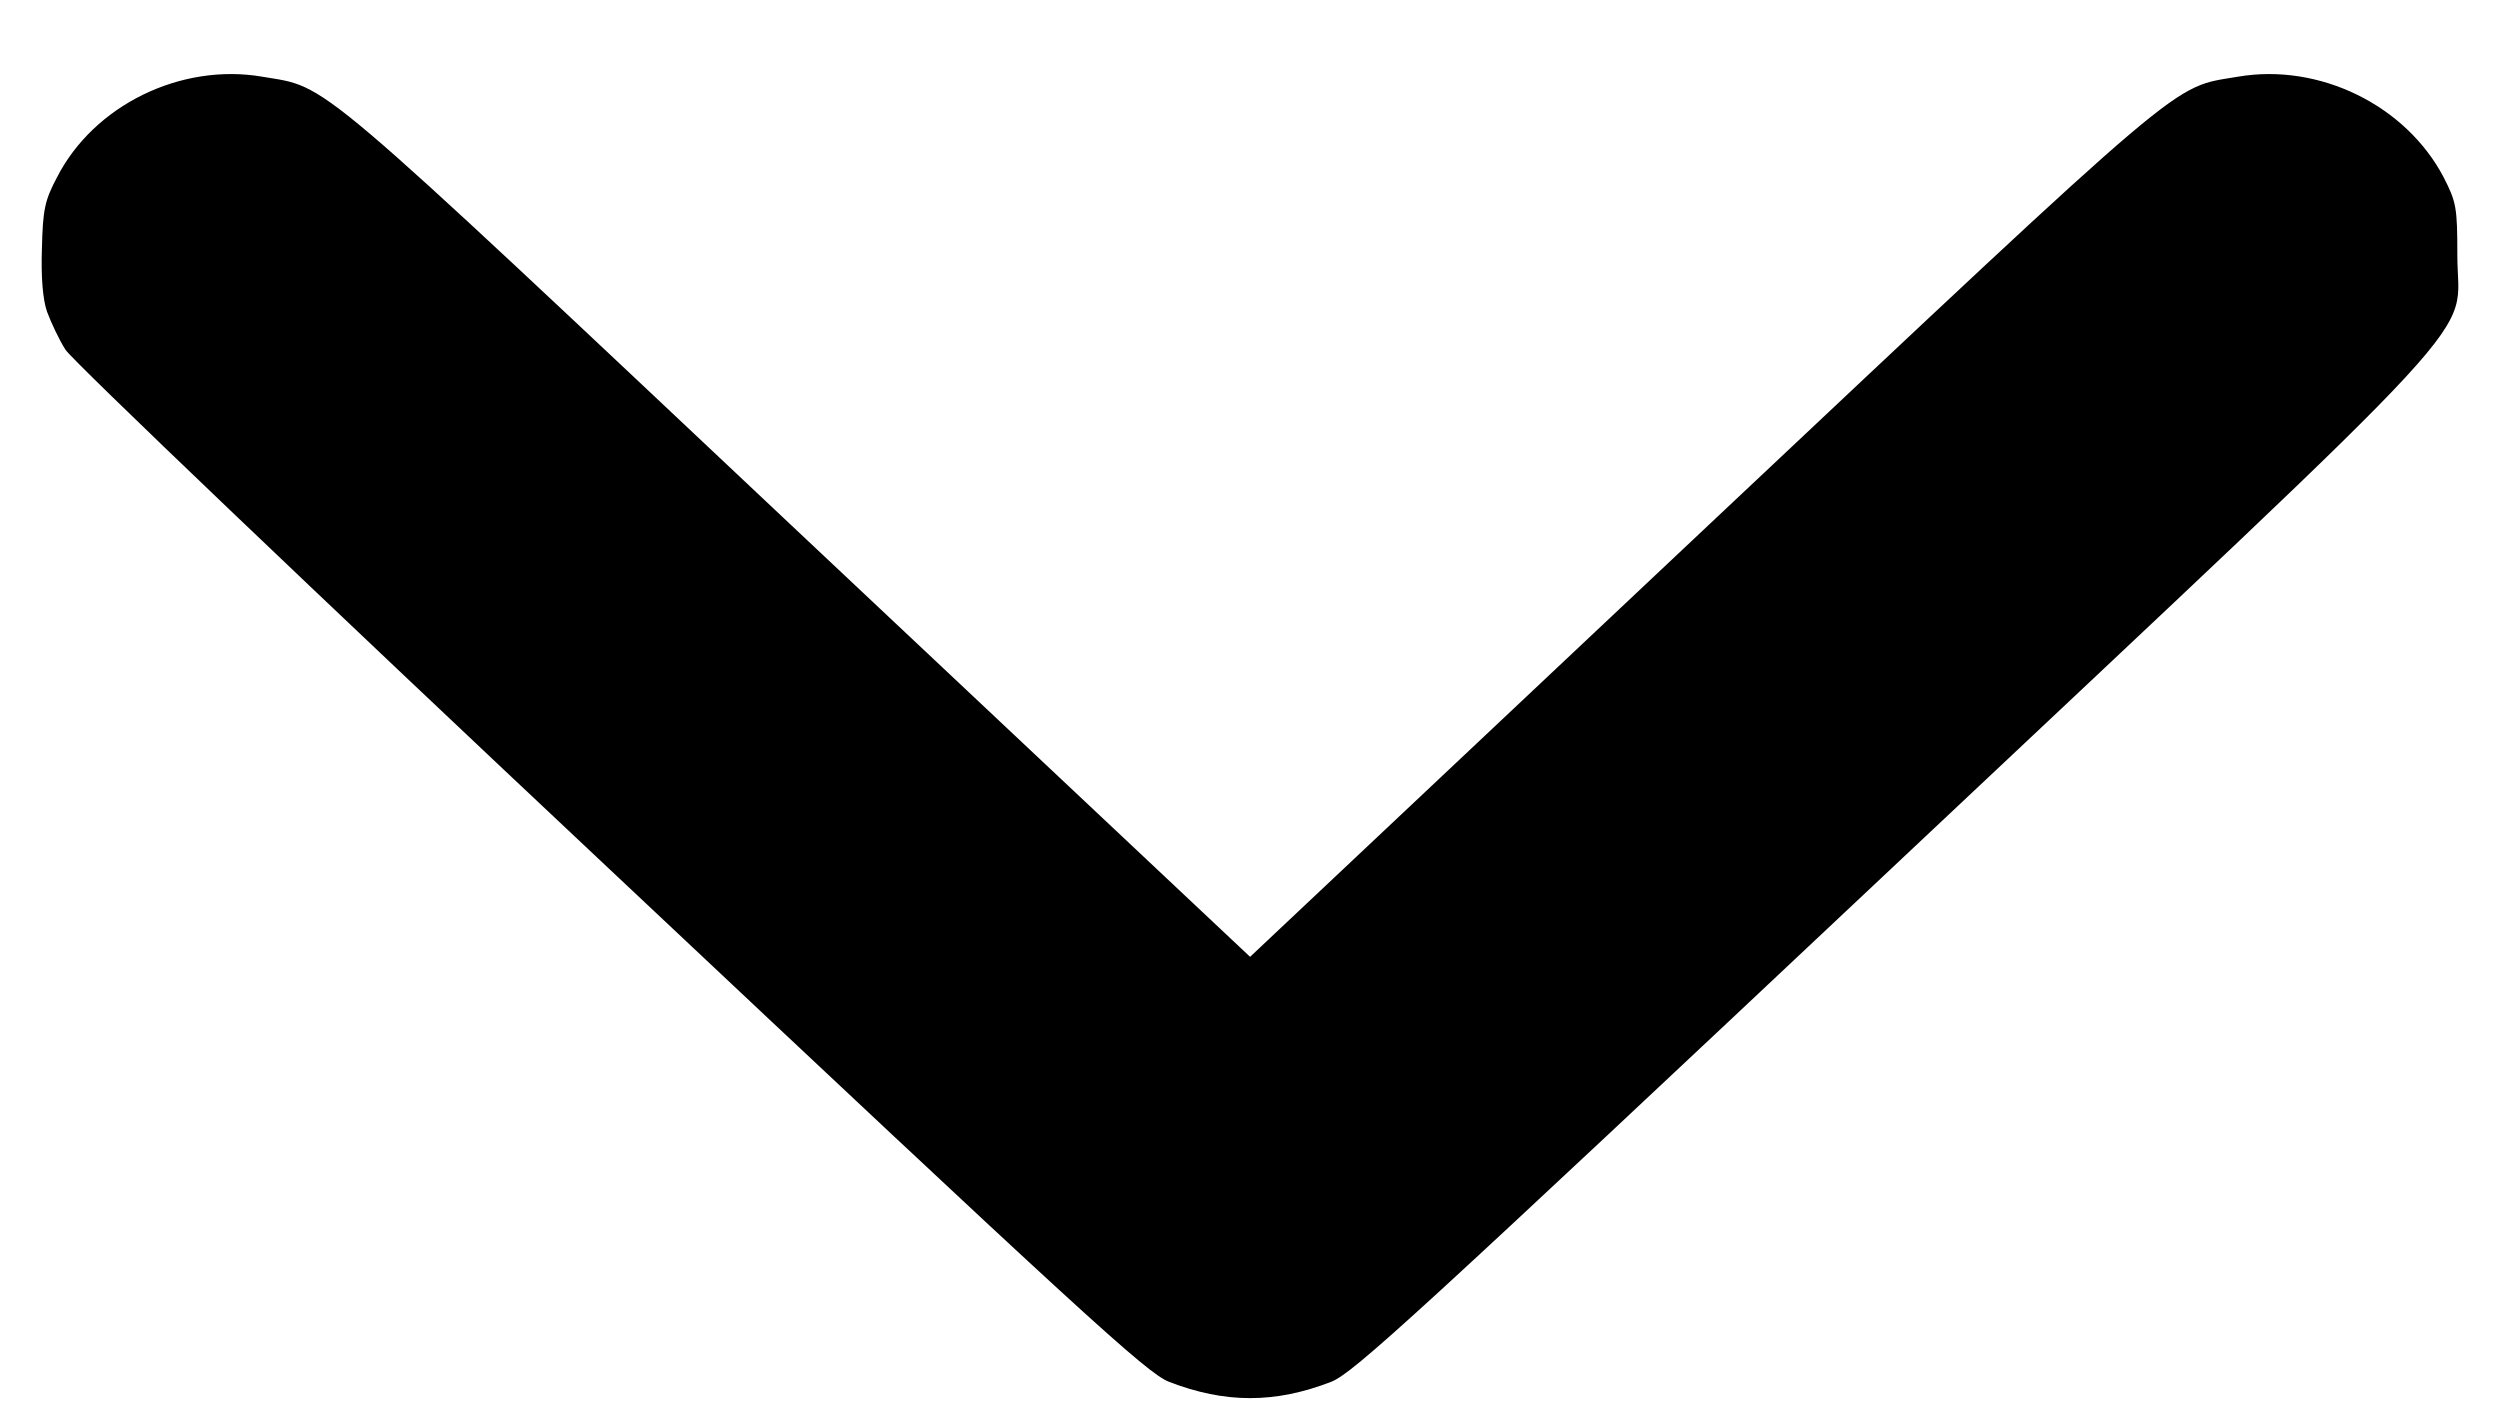
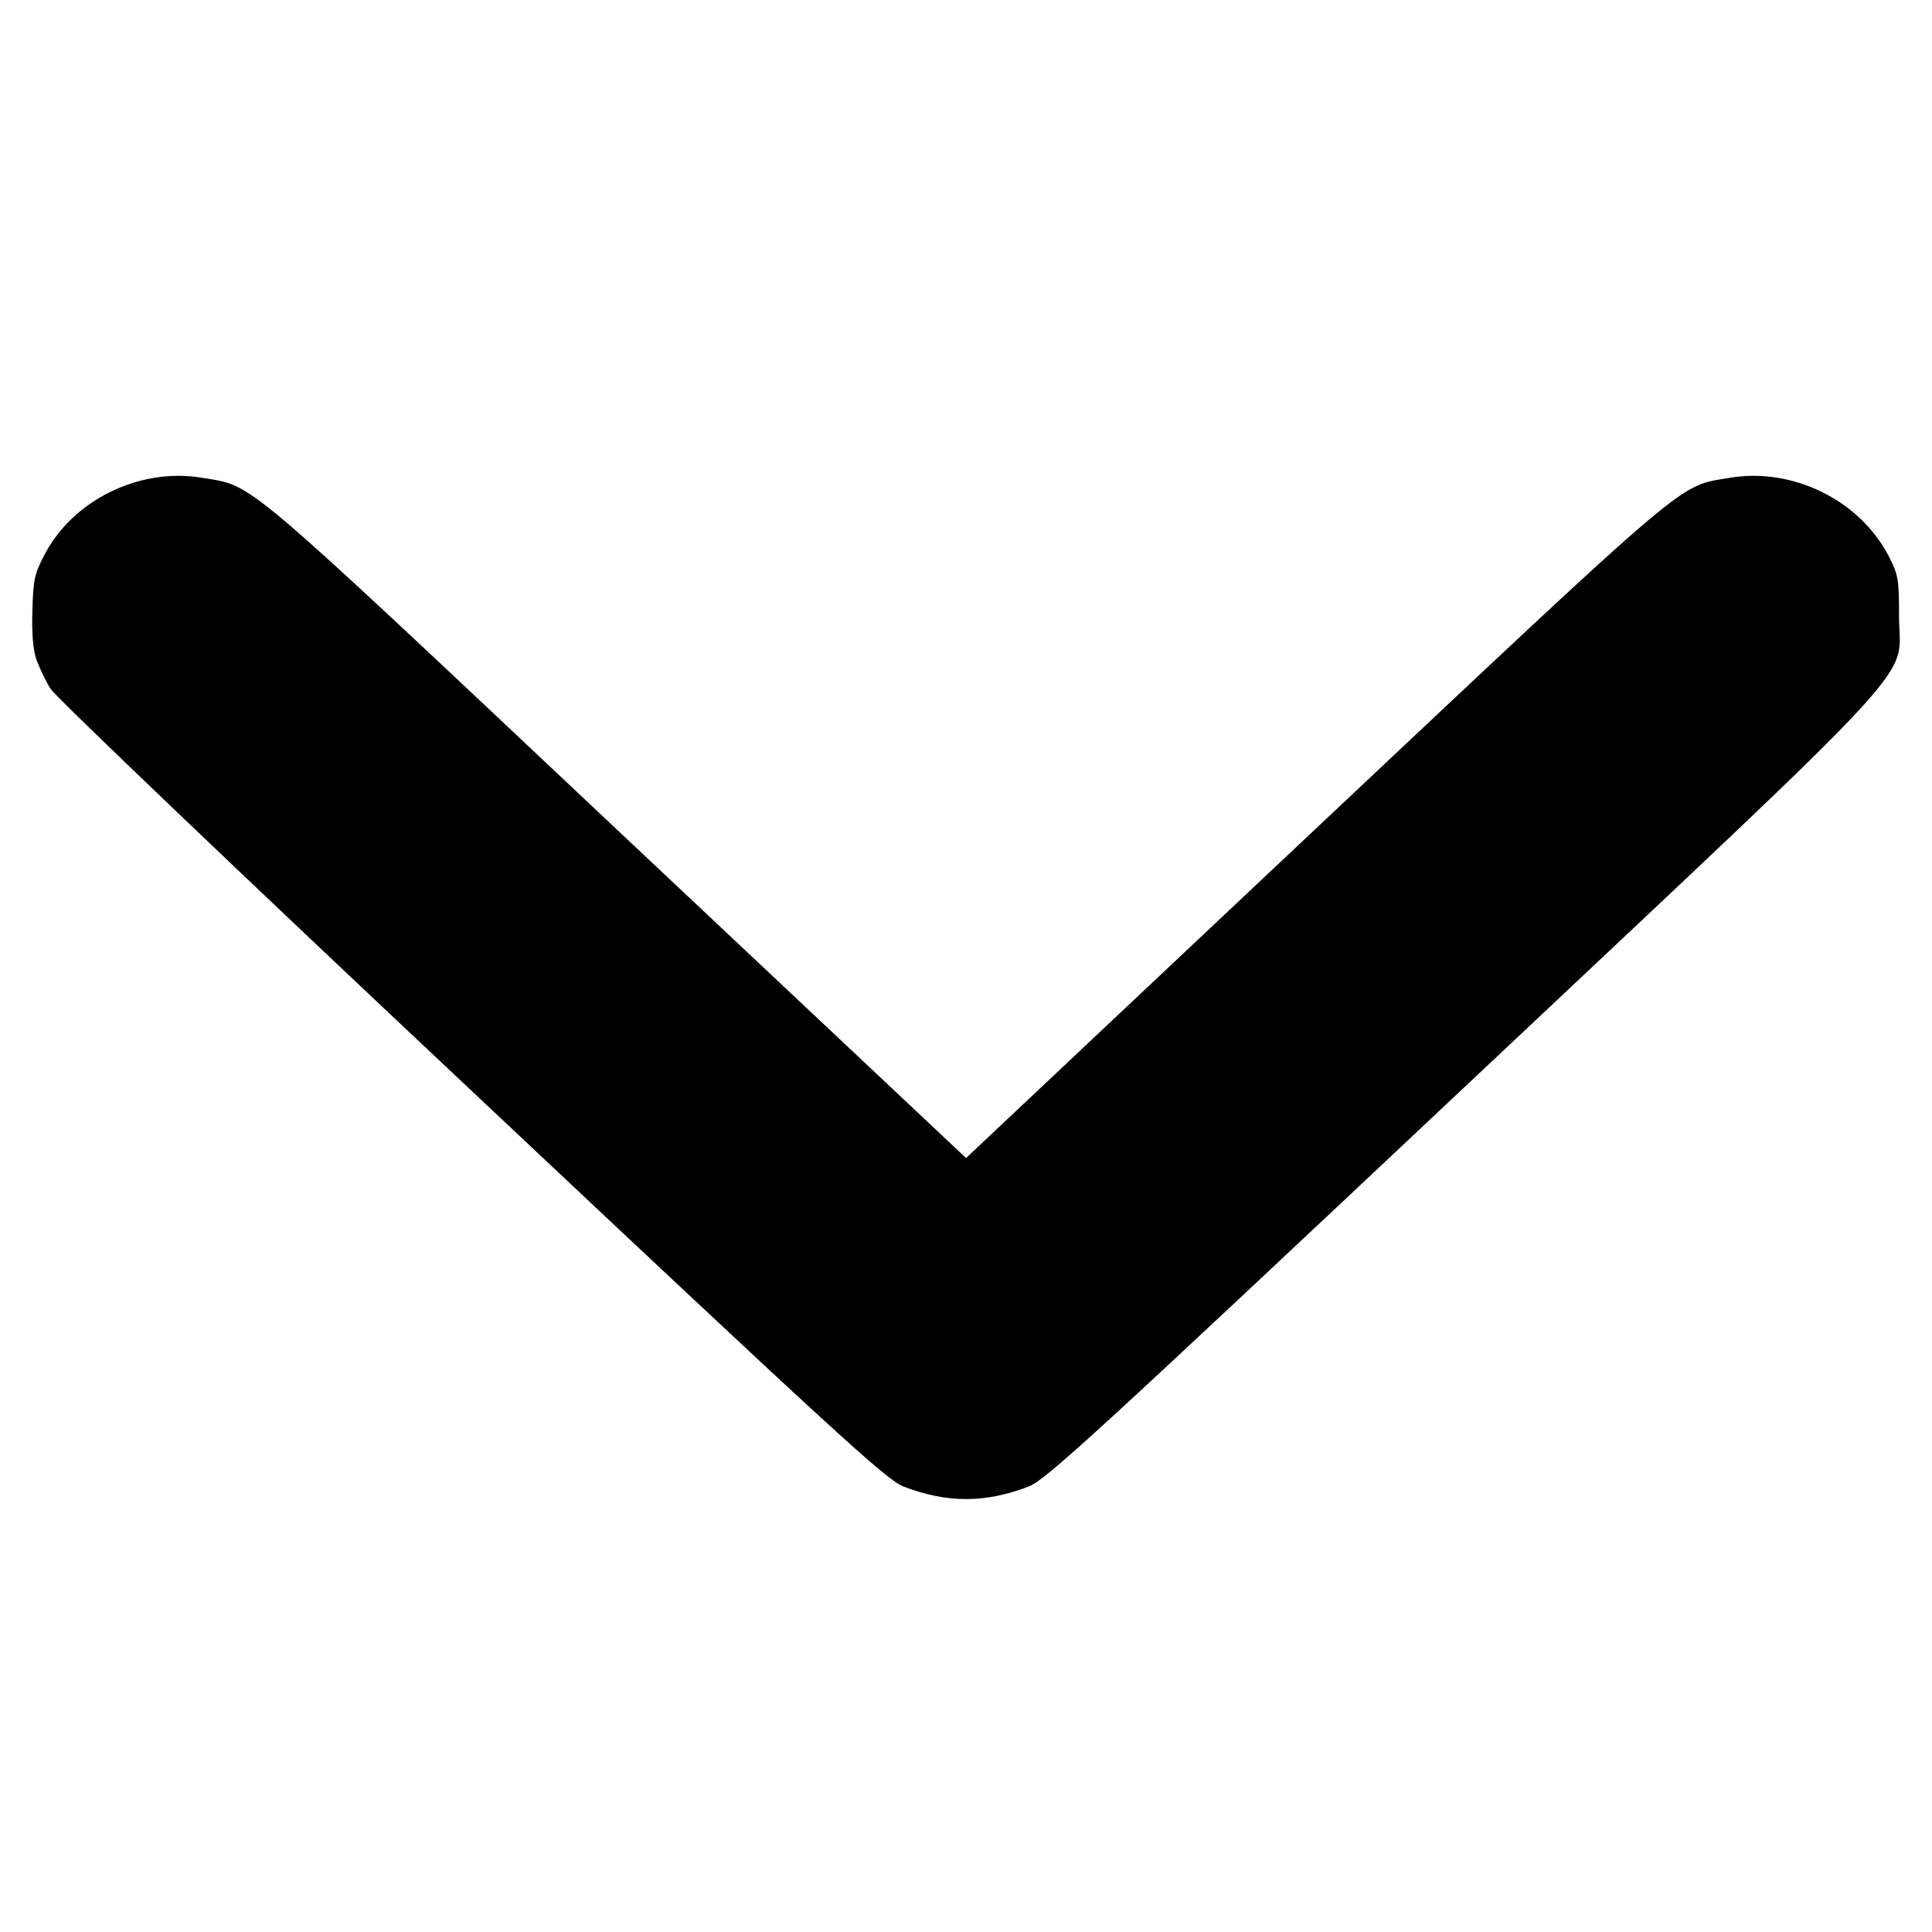
- <svg xmlns="http://www.w3.org/2000/svg" width="current" height="current" viewBox="0 0 30 17" fill="current">
+ <svg xmlns="http://www.w3.org/2000/svg" width="30px" height="30px" viewBox="0 0 30 17" fill="current">
  <g transform="rotate(180 15 8.5)">
    <path d="M29.435 13.258C29.389 13.135 29.293 12.926 29.214 12.803C29.134 12.675 26.192 9.864 22.67 6.555C16.972 1.194 16.241 0.526 15.974 0.419C15.299 0.157 14.698 0.157 14.024 0.419C13.757 0.526 13.02 1.199 7.299 6.582C-0.095 13.541 0.512 12.883 0.512 13.937C0.512 14.508 0.523 14.573 0.676 14.872C1.13 15.738 2.168 16.246 3.143 16.08C3.954 15.941 3.653 16.198 9.573 10.628L14.999 5.518L20.431 10.628C26.345 16.198 26.044 15.941 26.855 16.08C27.83 16.246 28.873 15.738 29.316 14.872C29.463 14.594 29.486 14.487 29.497 14.017C29.509 13.675 29.486 13.402 29.435 13.258Z" fill="black" />
  </g>
</svg>
